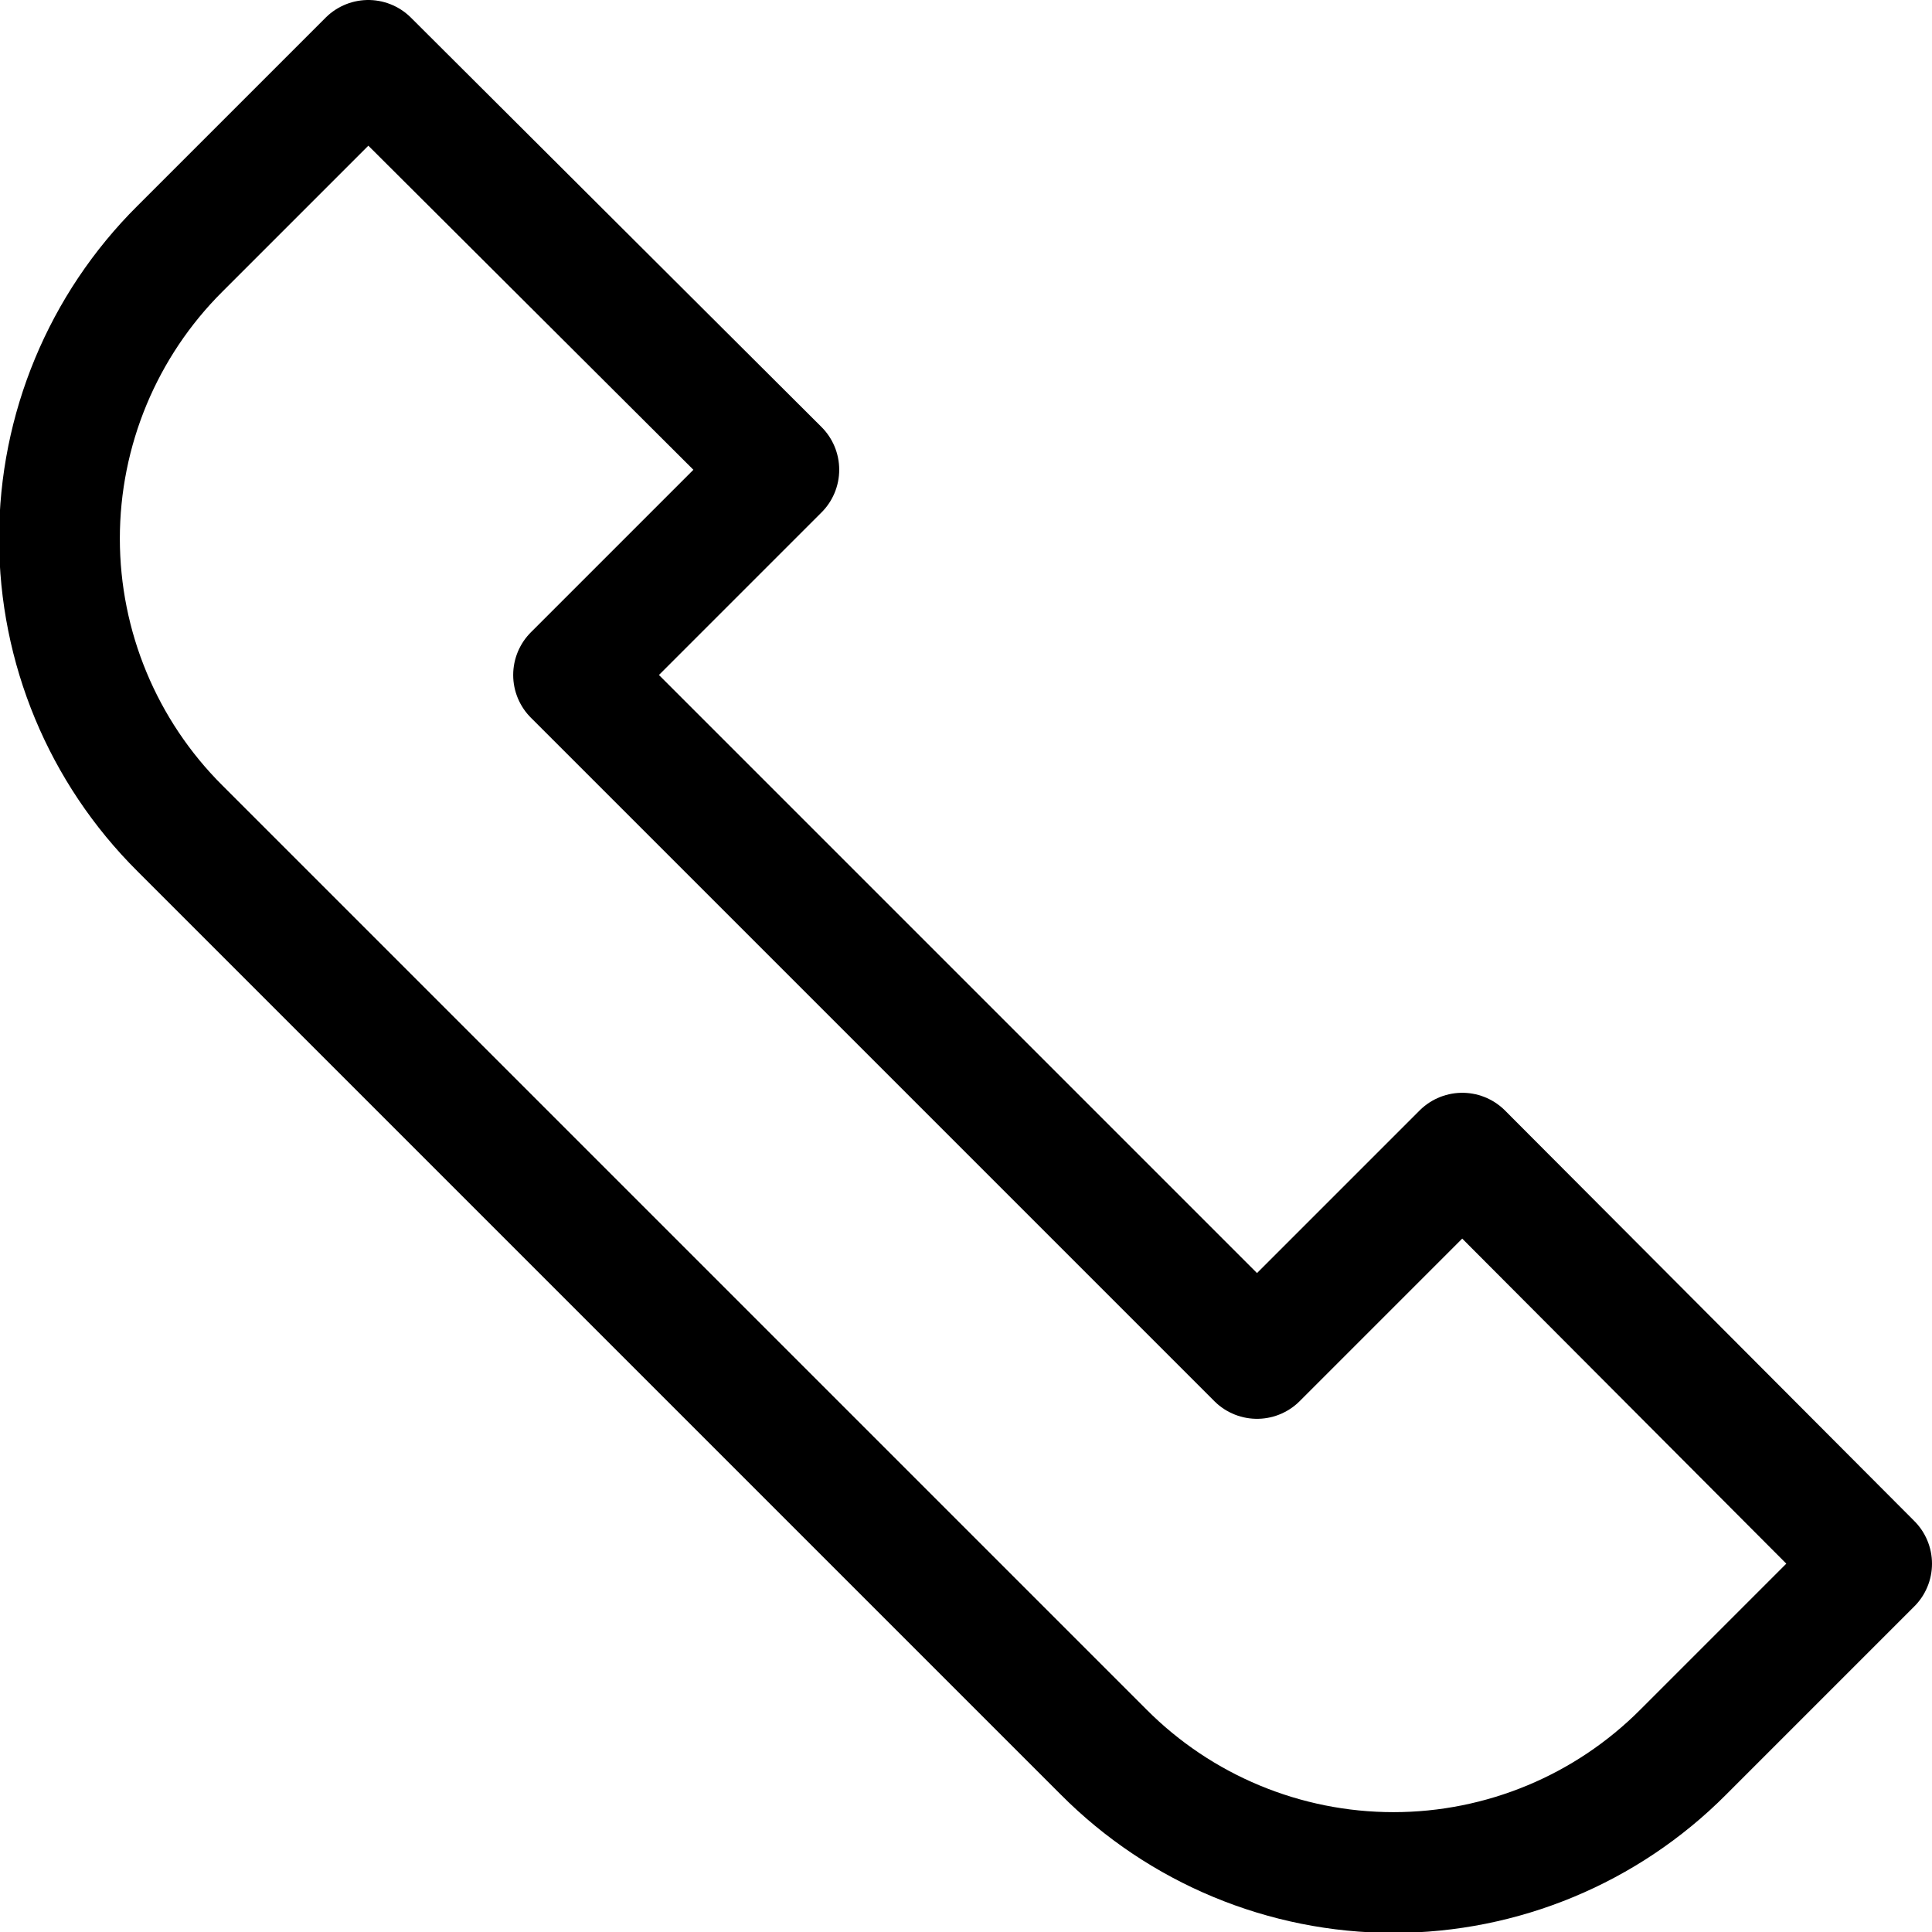
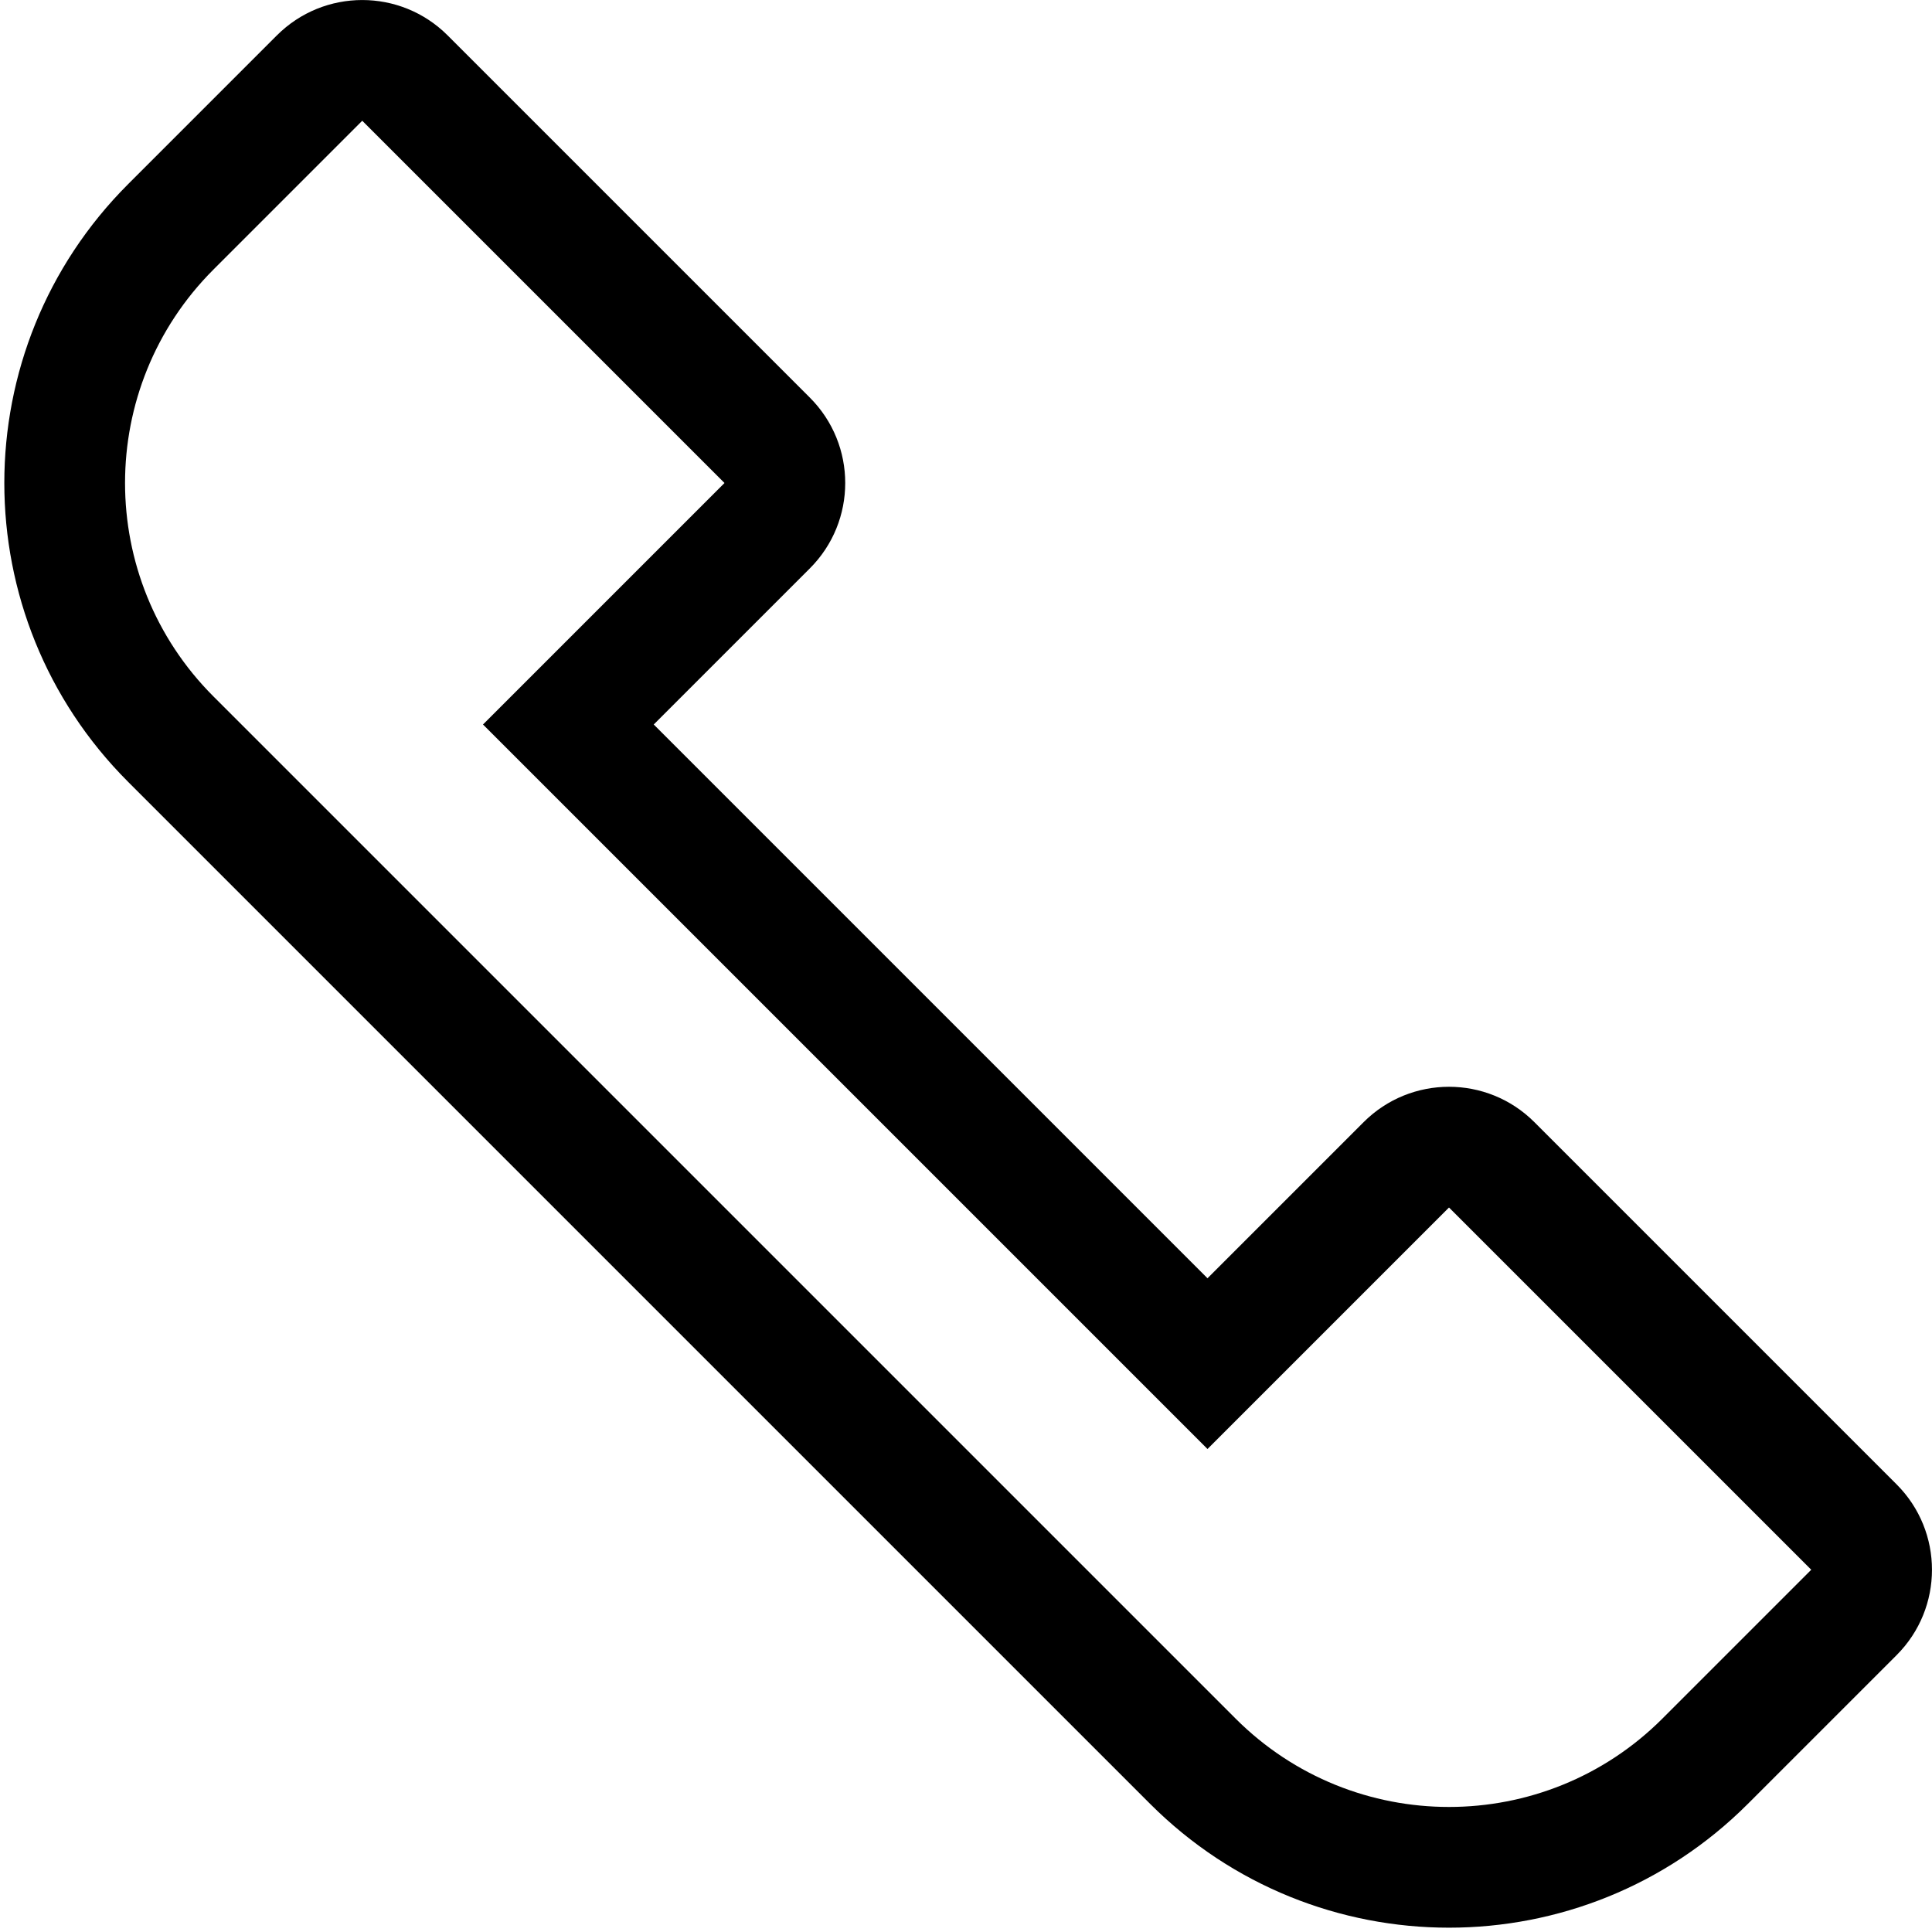
<svg xmlns="http://www.w3.org/2000/svg" width="16" height="16" focusable="false" viewBox="0 0 16 16">
-   <path fill="none" stroke="currentColor" stroke-linejoin="round" d="M12.11 9.55l-1.7 1.7-5.66-5.66 1.7-1.7L3.05.5 1.49 2.06a3.386 3.386 0 000 4.8l7.65 7.65a3.386 3.386 0 004.8 0l1.56-1.56-3.39-3.4z" />
+   <path fill="currentColor" d="M10 10.586l1.293-1.293a1 1 0 011.414 0l3 3a1 1 0 010 1.414l-1.232 1.232a3.5 3.5 0 01-4.95 0L1.061 6.475a3.5 3.5 0 010-4.95L2.293.293a1 1 0 011.414 0l3 3a1 1 0 010 1.414L5.414 6 10 10.586zM3 1L1.768 2.232a2.5 2.5 0 000 3.536l8.464 8.464a2.5 2.5 0 003.536 0L15 13l-3-3-2 2-6-6 2-2-3-3z" />
</svg>
